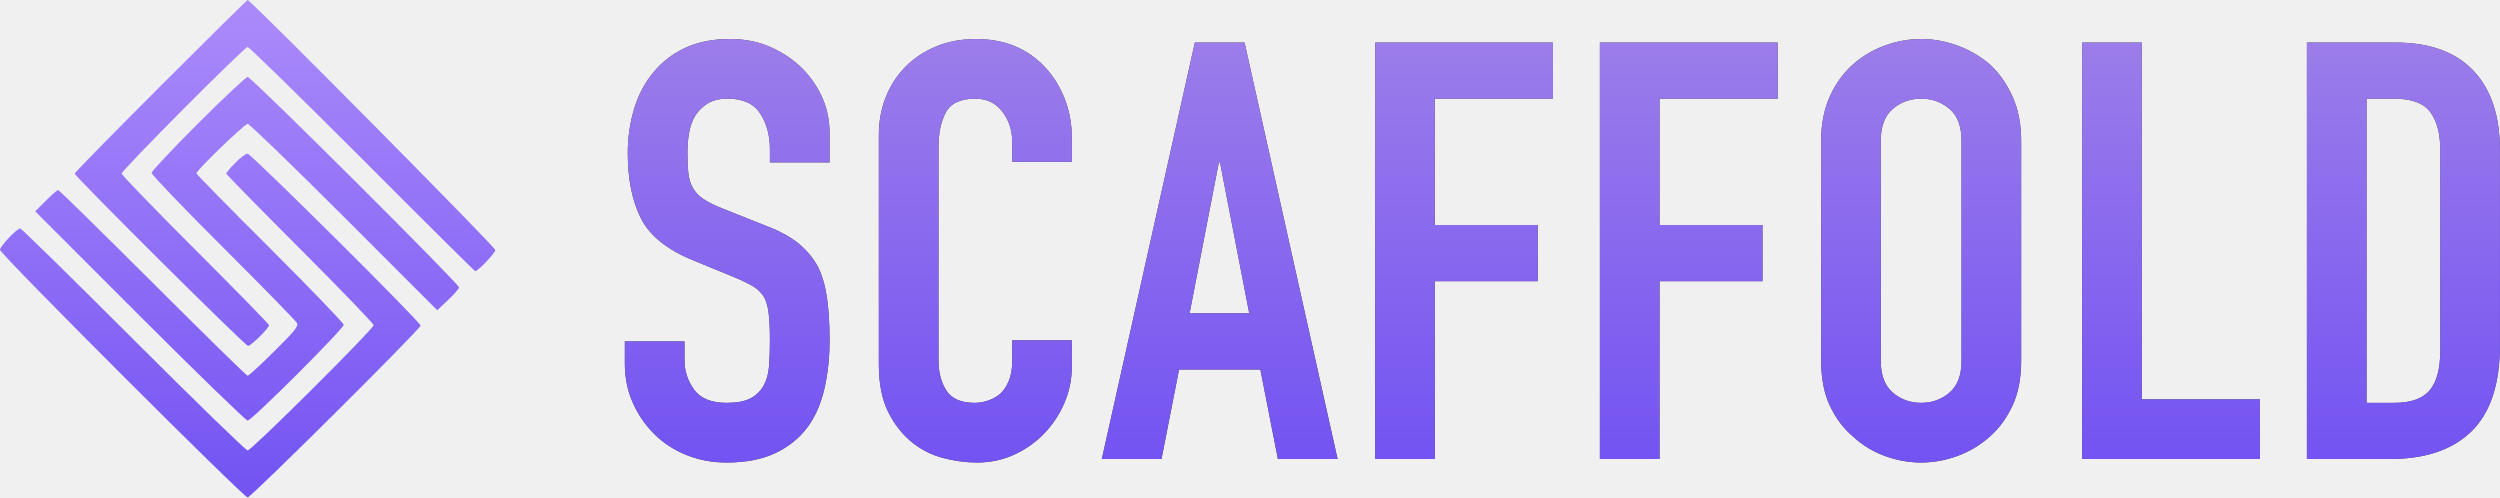
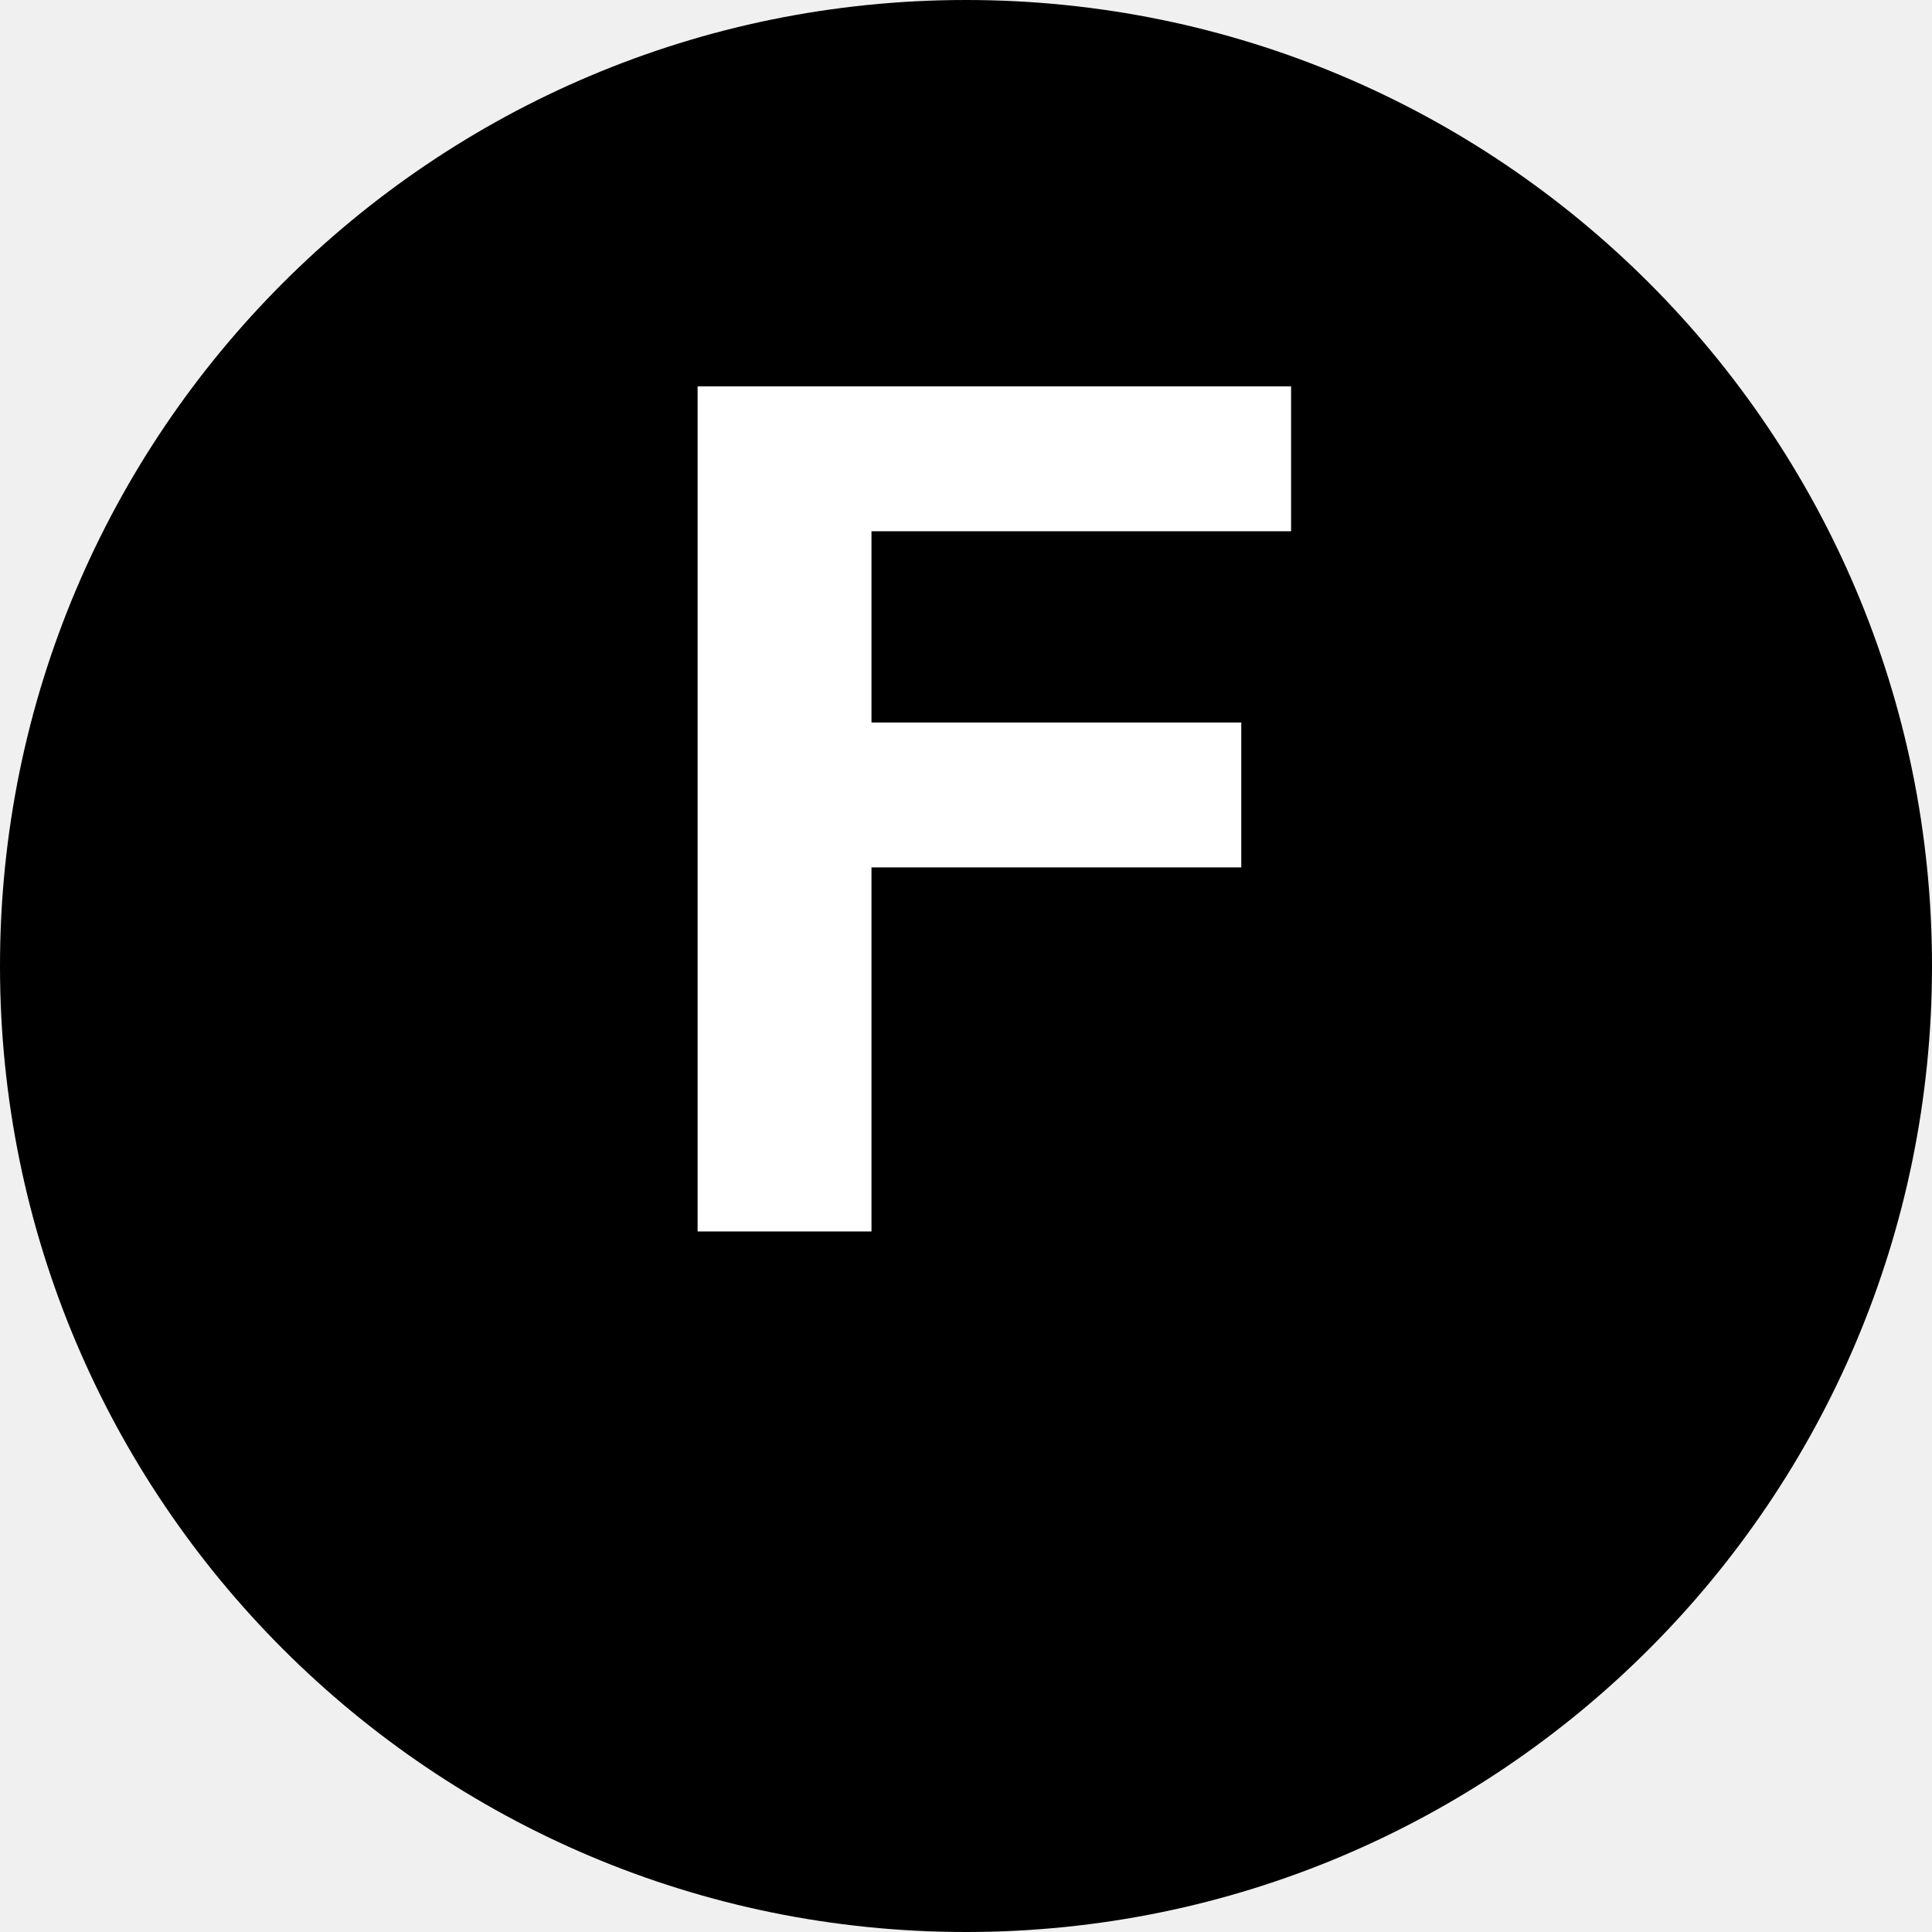
- <svg xmlns="http://www.w3.org/2000/svg" xmlns:xlink="http://www.w3.org/1999/xlink" width="1171px" height="233px" viewBox="0 0 1171 233" version="1.1">
-   <defs>
-     <linearGradient x1="50%" y1="0%" x2="50%" y2="100%" id="linearGradient-1">
-       <stop stop-color="#AB8BFA" offset="0%" />
-       <stop stop-color="#7353F2" offset="100%" />
-     </linearGradient>
-     <linearGradient x1="50%" y1="0%" x2="50%" y2="100%" id="linearGradient-2">
-       <stop stop-color="#9C7DEA" offset="0%" />
-       <stop stop-color="#7353F2" offset="100%" />
-     </linearGradient>
-     <path d="M340.348,216.644 C349.299,216.644 356.879,215.183 363.09,212.26 C369.301,209.337 374.324,205.319 378.16,200.204 C381.813,195.272 384.462,189.29 386.106,182.257 C387.75,175.224 388.572,167.598 388.572,159.378 C388.572,152.254 388.207,145.906 387.476,140.335 C386.745,134.764 385.375,129.786 383.366,125.402 C381.174,121.201 378.16,117.502 374.324,114.305 C370.488,111.108 365.465,108.323 359.254,105.948 L337.882,97.454 C334.229,95.993 331.352,94.531 329.251,93.07 C327.15,91.609 325.552,89.873 324.456,87.864 C323.36,85.855 322.675,83.571 322.401,81.014 C322.127,78.457 321.99,75.26 321.99,71.424 C321.99,68.136 322.264,64.985 322.812,61.971 C323.36,58.957 324.365,56.263 325.826,53.888 C327.287,51.696 329.205,49.869 331.58,48.408 C333.955,46.947 337.06,46.216 340.896,46.216 C348.02,46.216 353.089,48.545 356.103,53.203 C359.117,57.861 360.624,63.387 360.624,69.78 L360.624,76.082 L388.572,76.082 L388.572,62.382 C388.572,51.057 384.371,41.01 375.968,32.242 C371.767,28.041 366.789,24.661 361.035,22.104 C355.281,19.547 348.933,18.268 341.992,18.268 C333.772,18.268 326.694,19.684 320.757,22.515 C314.82,25.346 309.934,29.137 306.098,33.886 C302.079,38.635 299.065,44.298 297.056,50.874 C295.047,57.45 294.042,64.391 294.042,71.698 C294.042,83.937 296.097,94.12 300.207,102.249 C304.317,110.378 312.4,116.908 324.456,121.84 L344.458,130.06 C347.929,131.521 350.714,132.891 352.815,134.17 C354.916,135.449 356.605,137.093 357.884,139.102 C358.98,141.111 359.711,143.76 360.076,147.048 C360.441,150.336 360.624,154.537 360.624,159.652 C360.624,164.036 360.487,168.009 360.213,171.571 C359.939,175.133 359.071,178.193 357.61,180.75 C356.149,183.307 354.094,185.271 351.445,186.641 C348.796,188.011 345.097,188.696 340.348,188.696 C333.224,188.696 328.155,186.641 325.141,182.531 C322.127,178.421 320.62,173.809 320.62,168.694 L320.62,159.926 L292.672,159.926 L292.672,170.338 C292.672,176.914 293.905,182.988 296.371,188.559 C298.837,194.13 302.171,199.017 306.372,203.218 C310.573,207.419 315.597,210.707 321.442,213.082 C327.287,215.457 333.589,216.644 340.348,216.644 Z M457.678,216.644 C463.888,216.644 469.688,215.411 475.077,212.945 C480.465,210.479 485.169,207.145 489.188,202.944 C493.206,198.743 496.357,193.948 498.64,188.559 C500.924,183.17 502.065,177.462 502.065,171.434 L502.065,171.434 L502.065,159.378 L474.118,159.378 L474.118,168.968 C474.118,172.804 473.57,176.001 472.474,178.558 C471.377,181.115 470.007,183.125 468.363,184.586 C466.537,186.047 464.573,187.098 462.473,187.737 C460.372,188.376 458.408,188.696 456.582,188.696 C450.188,188.696 445.759,186.778 443.293,182.942 C440.827,179.106 439.594,174.357 439.594,168.694 L439.594,168.694 L439.594,68.958 C439.594,62.382 440.735,56.948 443.019,52.655 C445.302,48.362 449.914,46.216 456.856,46.216 C462.153,46.216 466.354,48.225 469.459,52.244 C472.565,56.263 474.118,61.012 474.118,66.492 L474.118,66.492 L474.118,75.808 L502.065,75.808 L502.065,64.848 C502.065,58.089 500.924,51.833 498.64,46.079 C496.357,40.325 493.206,35.347 489.188,31.146 C480.967,22.561 470.281,18.268 457.13,18.268 C450.371,18.268 444.206,19.41 438.635,21.693 C433.063,23.976 428.268,27.127 424.25,31.146 C420.231,35.165 417.125,39.914 414.933,45.394 C412.741,50.874 411.646,56.811 411.646,63.204 L411.646,63.204 L411.646,170.612 C411.646,179.563 413.061,186.915 415.892,192.669 C418.724,198.423 422.332,203.127 426.716,206.78 C431.099,210.433 436.031,212.991 441.512,214.452 C446.991,215.913 452.38,216.644 457.678,216.644 Z M544.045,215 L552.265,173.078 L590.351,173.078 L598.571,215 L626.519,215 L582.953,19.912 L559.663,19.912 L516.097,215 L544.045,215 Z M585.145,146.774 L557.197,146.774 L570.897,76.082 L571.445,76.082 L585.145,146.774 Z M672.061,215 L672.061,131.704 L720.284,131.704 L720.284,105.4 L672.061,105.4 L672.061,46.216 L727.409,46.216 L727.409,19.912 L644.112,19.912 L644.112,215 L672.061,215 Z M777.334,215 L777.334,131.704 L825.558,131.704 L825.558,105.4 L777.334,105.4 L777.334,46.216 L832.682,46.216 L832.682,19.912 L749.386,19.912 L749.386,215 L777.334,215 Z M899.87,216.644 C905.532,216.644 911.149,215.639 916.721,213.63 C922.292,211.621 927.361,208.607 931.928,204.588 C936.312,200.752 939.874,195.911 942.614,190.066 C945.354,184.221 946.723,177.188 946.723,168.968 L946.723,168.968 L946.723,65.944 C946.723,58.089 945.354,51.148 942.614,45.12 C939.874,39.092 936.312,34.069 931.928,30.05 C927.361,26.214 922.292,23.291 916.721,21.282 C911.149,19.273 905.532,18.268 899.87,18.268 C894.207,18.268 888.59,19.273 883.019,21.282 C877.447,23.291 872.47,26.214 868.086,30.05 C863.519,34.069 859.865,39.092 857.125,45.12 C854.385,51.148 853.015,58.089 853.015,65.944 L853.015,65.944 L853.015,168.968 C853.015,177.188 854.385,184.221 857.125,190.066 C859.865,195.911 863.519,200.752 868.086,204.588 C872.47,208.607 877.447,211.621 883.019,213.63 C888.59,215.639 894.207,216.644 899.87,216.644 Z M899.87,188.696 C894.755,188.696 890.325,187.098 886.581,183.901 C882.836,180.704 880.963,175.727 880.963,168.968 L880.963,168.968 L880.963,65.944 C880.963,59.185 882.836,54.208 886.581,51.011 C890.325,47.814 894.755,46.216 899.87,46.216 C904.984,46.216 909.414,47.814 913.159,51.011 C916.903,54.208 918.775,59.185 918.775,65.944 L918.775,65.944 L918.775,168.968 C918.775,175.727 916.903,180.704 913.159,183.901 C909.414,187.098 904.984,188.696 899.87,188.696 Z M1058.573,215 L1058.573,187.052 L1003.225,187.052 L1003.225,19.912 L975.277,19.912 L975.277,215 L1058.573,215 Z M1119.458,215 C1136.081,215 1148.822,210.662 1157.681,201.985 C1166.541,193.308 1170.97,179.837 1170.97,161.57 L1170.97,161.57 L1170.97,70.328 C1170.97,54.253 1166.815,41.832 1158.504,33.064 C1150.192,24.296 1137.999,19.912 1121.925,19.912 L1121.925,19.912 L1080.551,19.912 L1080.551,215 L1119.458,215 Z M1121.377,188.696 L1108.498,188.696 L1108.498,46.216 L1121.377,46.216 C1129.597,46.216 1135.259,48.317 1138.364,52.518 C1141.47,56.719 1143.023,62.656 1143.023,70.328 L1143.023,70.328 L1143.023,164.31 C1143.023,172.713 1141.379,178.878 1138.091,182.805 C1134.803,186.732 1129.231,188.696 1121.377,188.696 L1121.377,188.696 Z" id="path-3" />
-   </defs>
-   <g id="Page-1" stroke="none" stroke-width="1" fill="none" fill-rule="evenodd">
-     <g id="Group-3" fill-rule="nonzero">
-       <path d="M116,72 C117.6,72 197,150.8 197,152.5 C197,154.1 117.6,233 116,233 C114.1,233 -4.10256678e-15,119 -4.34749614e-15,117 C-4.54343962e-15,115.4 7.9,107 9.5,107 C10,107 33.9,130.4 62.5,159 L63.357,159.856 C91.58,188.066 115.208,211 116,211 C117.8,211 175,154.1 175,152.3 C175,151.6 159.5,135.5 140.5,116.5 C121.5,97.5 106,81.7 106,81.3 C106,80.9 107.9,78.6 110.2,76.3 C112.5,73.9 115.1,72 116,72 Z M116,36 C117.7,36 215,132.9 215,134.6 C215,135.2 212.7,137.9 209.9,140.5 L209.9,140.5 L204.8,145.3 L161.1,101.6 C137.1,77.6 116.8,58 116,58 C114.6,58 92,79.8 92,81.2 C92,81.6 107.5,97.4 126.5,116.3 C145.5,135.3 161,151.4 161,152.1 C161,154 117.9,197 116,197 C115.2,197 92.5,175 65.5,148 L16.5,99 L21.5,94 C24.2,91.3 26.8,89 27.2,89 C27.7,89 47.6,108.6 71.6,132.5 C95.5,156.4 115.5,176 116,176 C116.5,176 122.2,170.8 128.5,164.5 C138.2,154.9 139.9,152.8 139.1,151.3 C138.6,150.3 123,134.4 104.6,116 C86.1,97.6 71,81.8 71,81 C71,80.2 80.8,69.8 92.8,57.8 C104.7,45.9 115.2,36.1 116,36 Z M116,0 C117.4,0 232,115.7 232,117.1 C232,118.5 223.9,127 222.6,127 C222.3,127 198.5,103.4 169.7,74.5 C140.8,45.6 116.7,22 116,22 C114.5,22 57,79.7 57,81.3 C57,82 72.5,98 91.5,117 C110.5,136 126,151.8 126,152.3 C126,153.7 117.6,162 116.2,162 C114.8,162 35,82.6 35,81.3 C35,80.81 52.383,63.129 73.879,41.621 L75.865,39.635 C97.764,17.74 115.703,0 116,0 Z" id="Combined-Shape" fill="url(#linearGradient-1)" />
-       <g id="force-crystal">
-         <use fill="#434343" xlink:href="#path-3" />
-         <use fill="url(#linearGradient-2)" xlink:href="#path-3" />
-       </g>
-     </g>
-   </g>
+ <svg xmlns="http://www.w3.org/2000/svg" width="200" height="200" viewBox="0 0 200 200" role="img" aria-label="force-crystal logo">
+   <circle cx="100" cy="100" r="100" fill="#000000" />
+   <text x="100" y="100" fill="#ffffff" font-family="-apple-system, BlinkMacSystemFont, 'Segoe UI', Helvetica, Arial, sans-serif" font-size="120" font-weight="600" text-anchor="middle" dominant-baseline="central">F</text>
</svg>
